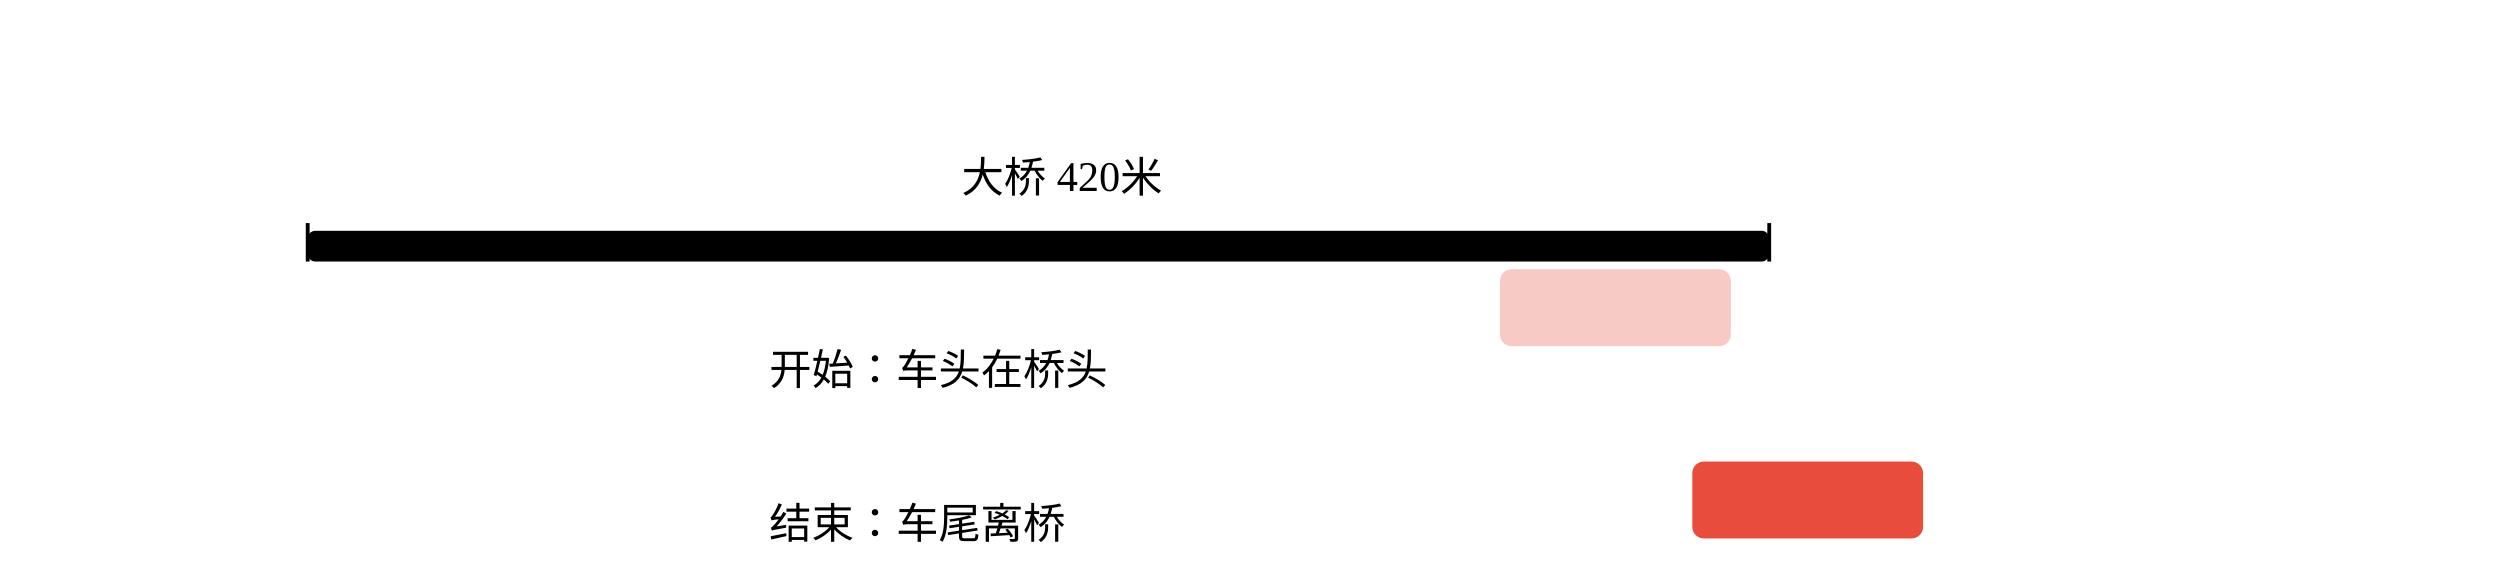
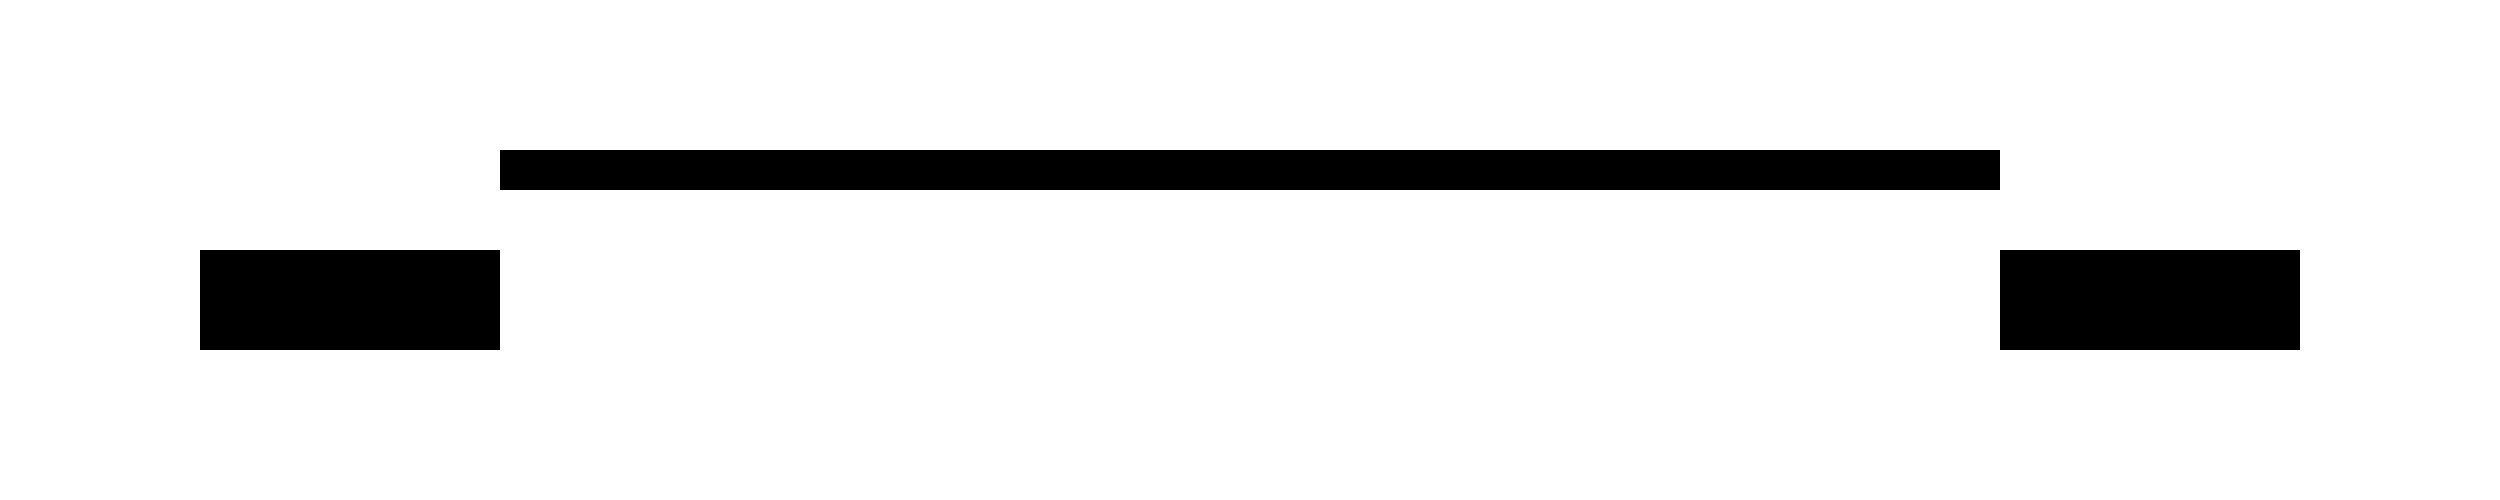
- <svg xmlns="http://www.w3.org/2000/svg" viewBox="0 0 650 150">
-   <rect x="80" y="60" width="380" height="8" fill="currentColor" rx="2" />
-   <text x="250" y="50" font-size="11" fill="currentColor">大桥 420米</text>
-   <line x1="80" y1="58" x2="80" y2="68" stroke="currentColor" />
-   <line x1="460" y1="58" x2="460" y2="68" stroke="currentColor" />
-   <rect x="390" y="70" width="60" height="20" fill="#e74c3c" rx="3" opacity="0.3" />
-   <text x="200" y="100" font-size="11" fill="currentColor">开始：车头在桥头</text>
-   <rect x="440" y="120" width="60" height="20" fill="#e74c3c" rx="3" />
-   <text x="200" y="140" font-size="11" fill="currentColor">结束：车尾离桥</text>
+ <svg xmlns="http://www.w3.org/2000/svg" viewBox="0 0 500 100">
+   <rect x="100" y="30" width="300" height="8" class="fill-current" />
+   <rect x="40" y="50" width="60" height="20" class="fill-green-900" />
+   <g class="fill-yellow-400">
+     <rect x="45" y="54" width="8" height="6" />
+     <rect x="55" y="54" width="8" height="6" />
+     <rect x="65" y="54" width="8" height="6" />
+     <rect x="75" y="54" width="8" height="6" />
+     <rect x="85" y="54" width="8" height="6" />
+   </g>
+   <rect x="400" y="50" width="60" height="20" class="fill-green-900" />
+   <g class="fill-yellow-400">
+     <rect x="405" y="54" width="8" height="6" />
+     <rect x="415" y="54" width="8" height="6" />
+     <rect x="425" y="54" width="8" height="6" />
+     <rect x="435" y="54" width="8" height="6" />
+     <rect x="445" y="54" width="8" height="6" />
+   </g>
</svg>
